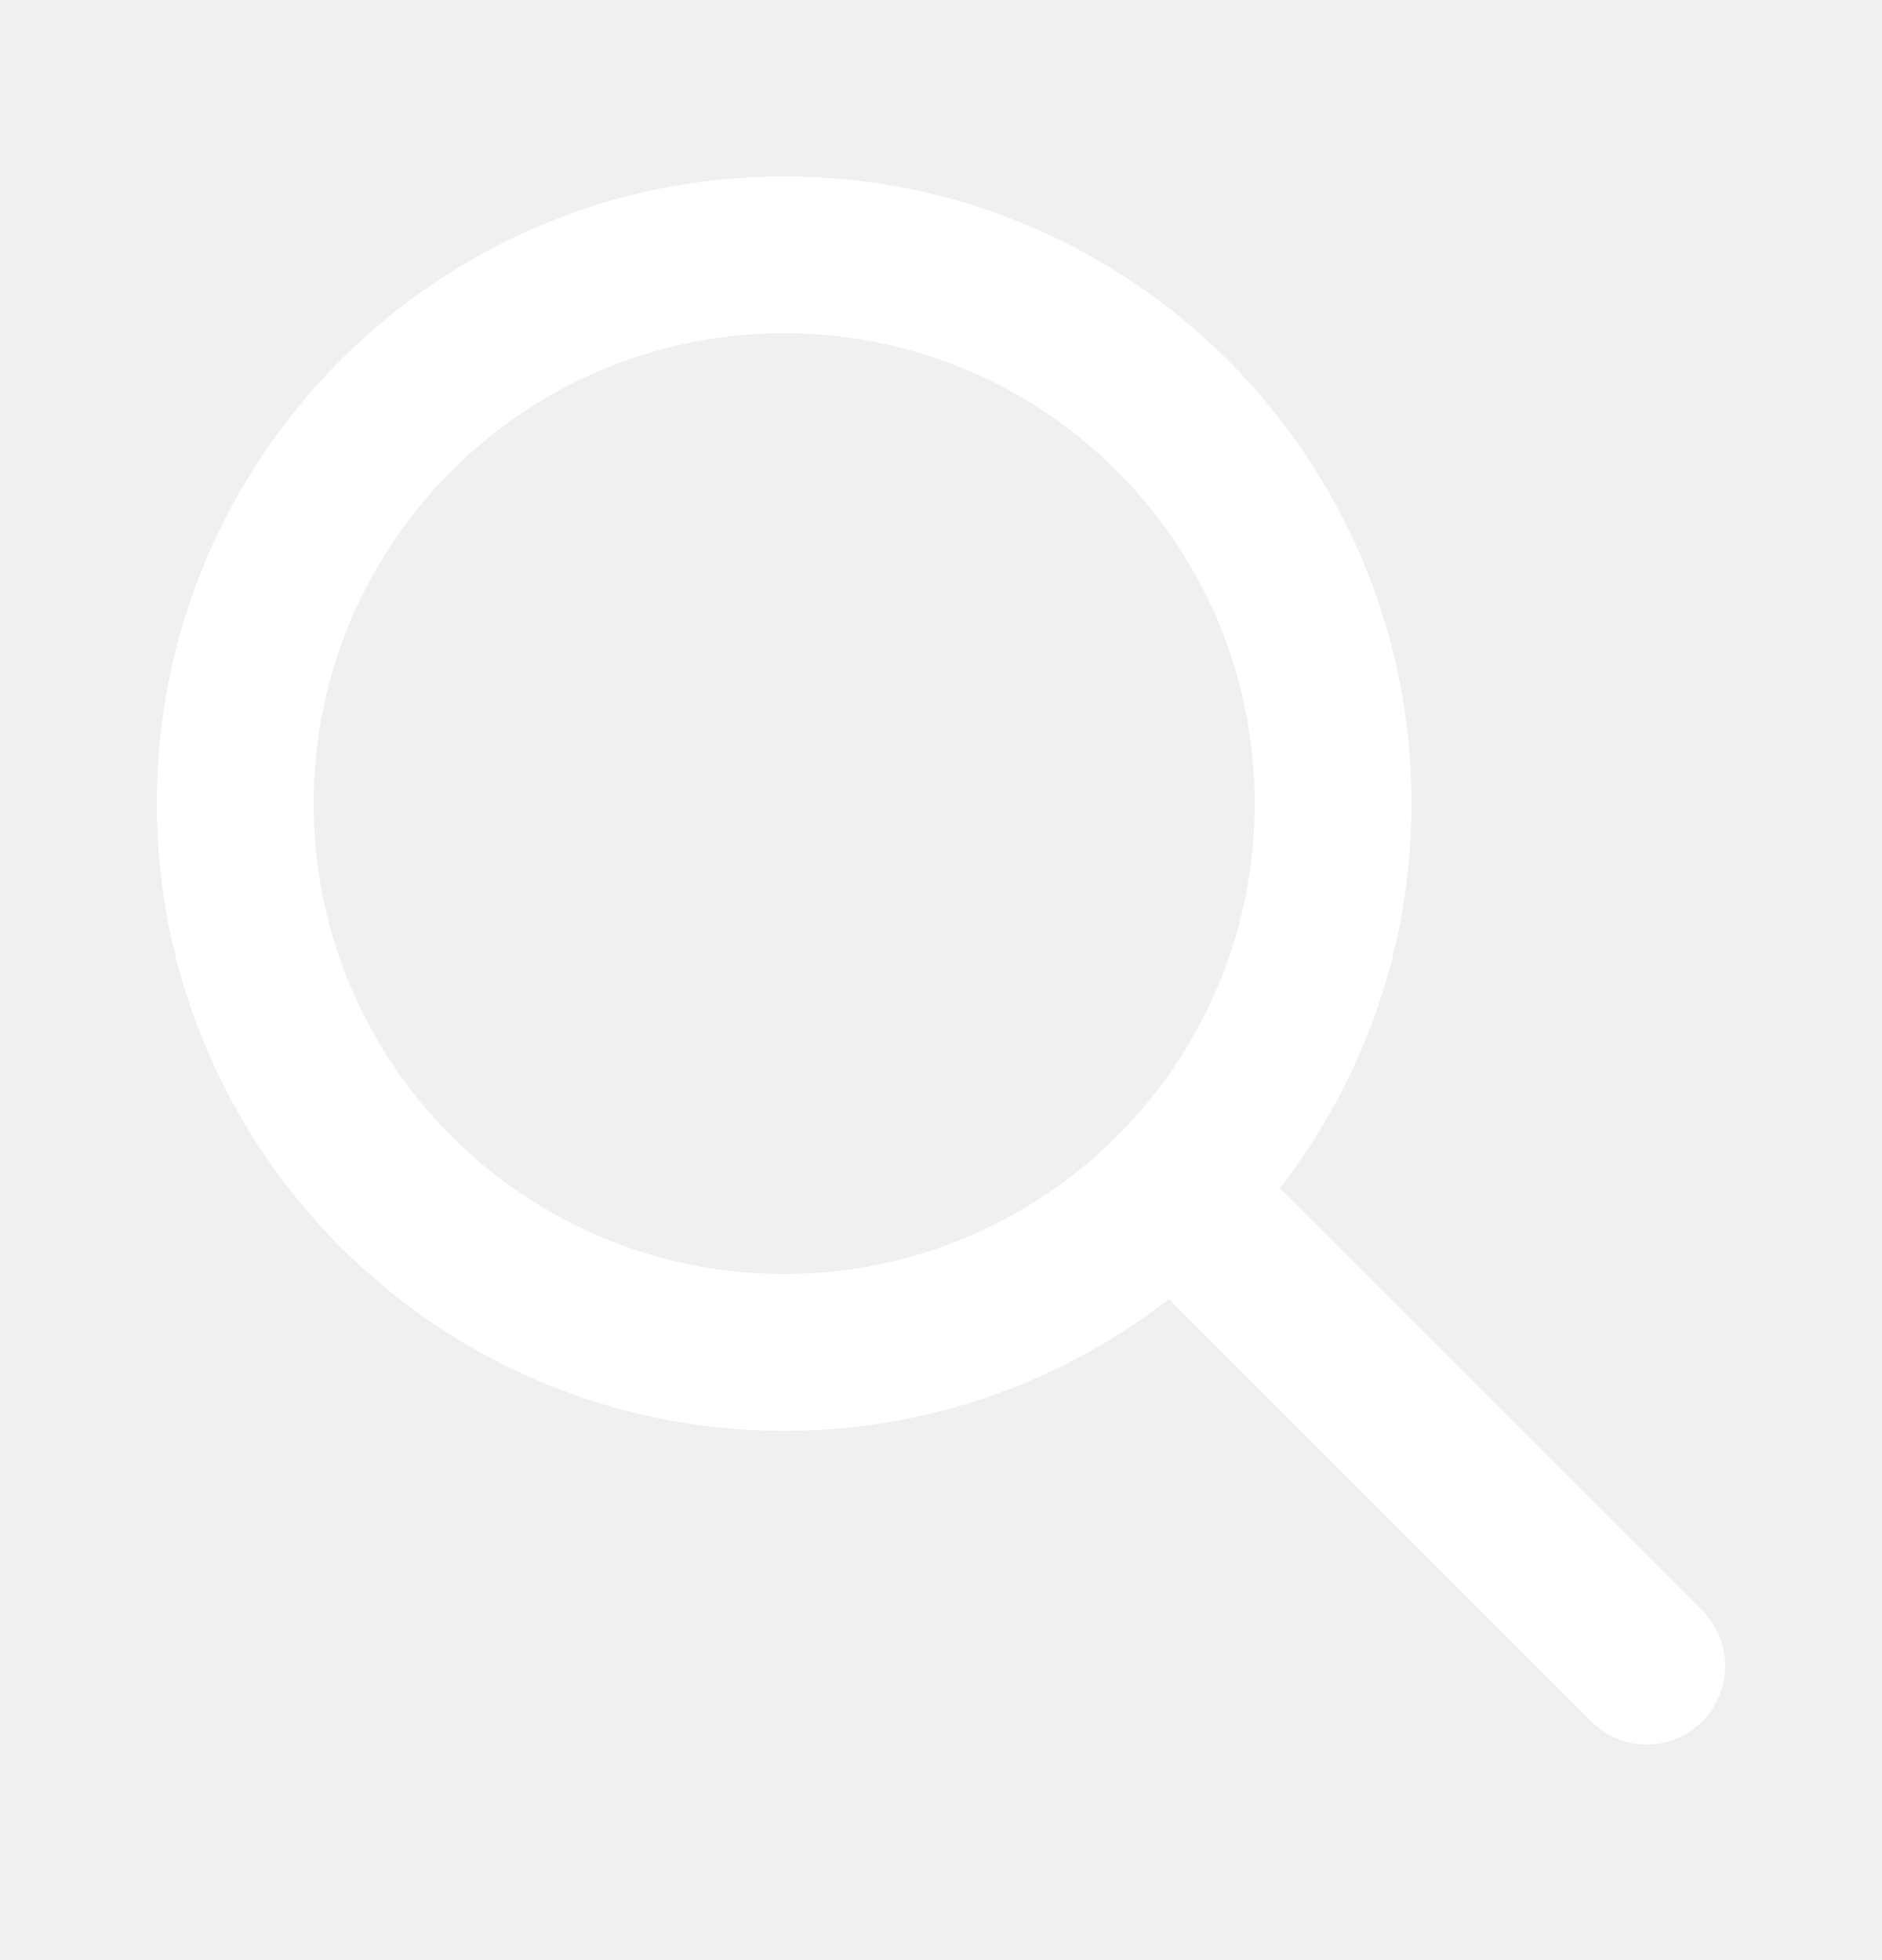
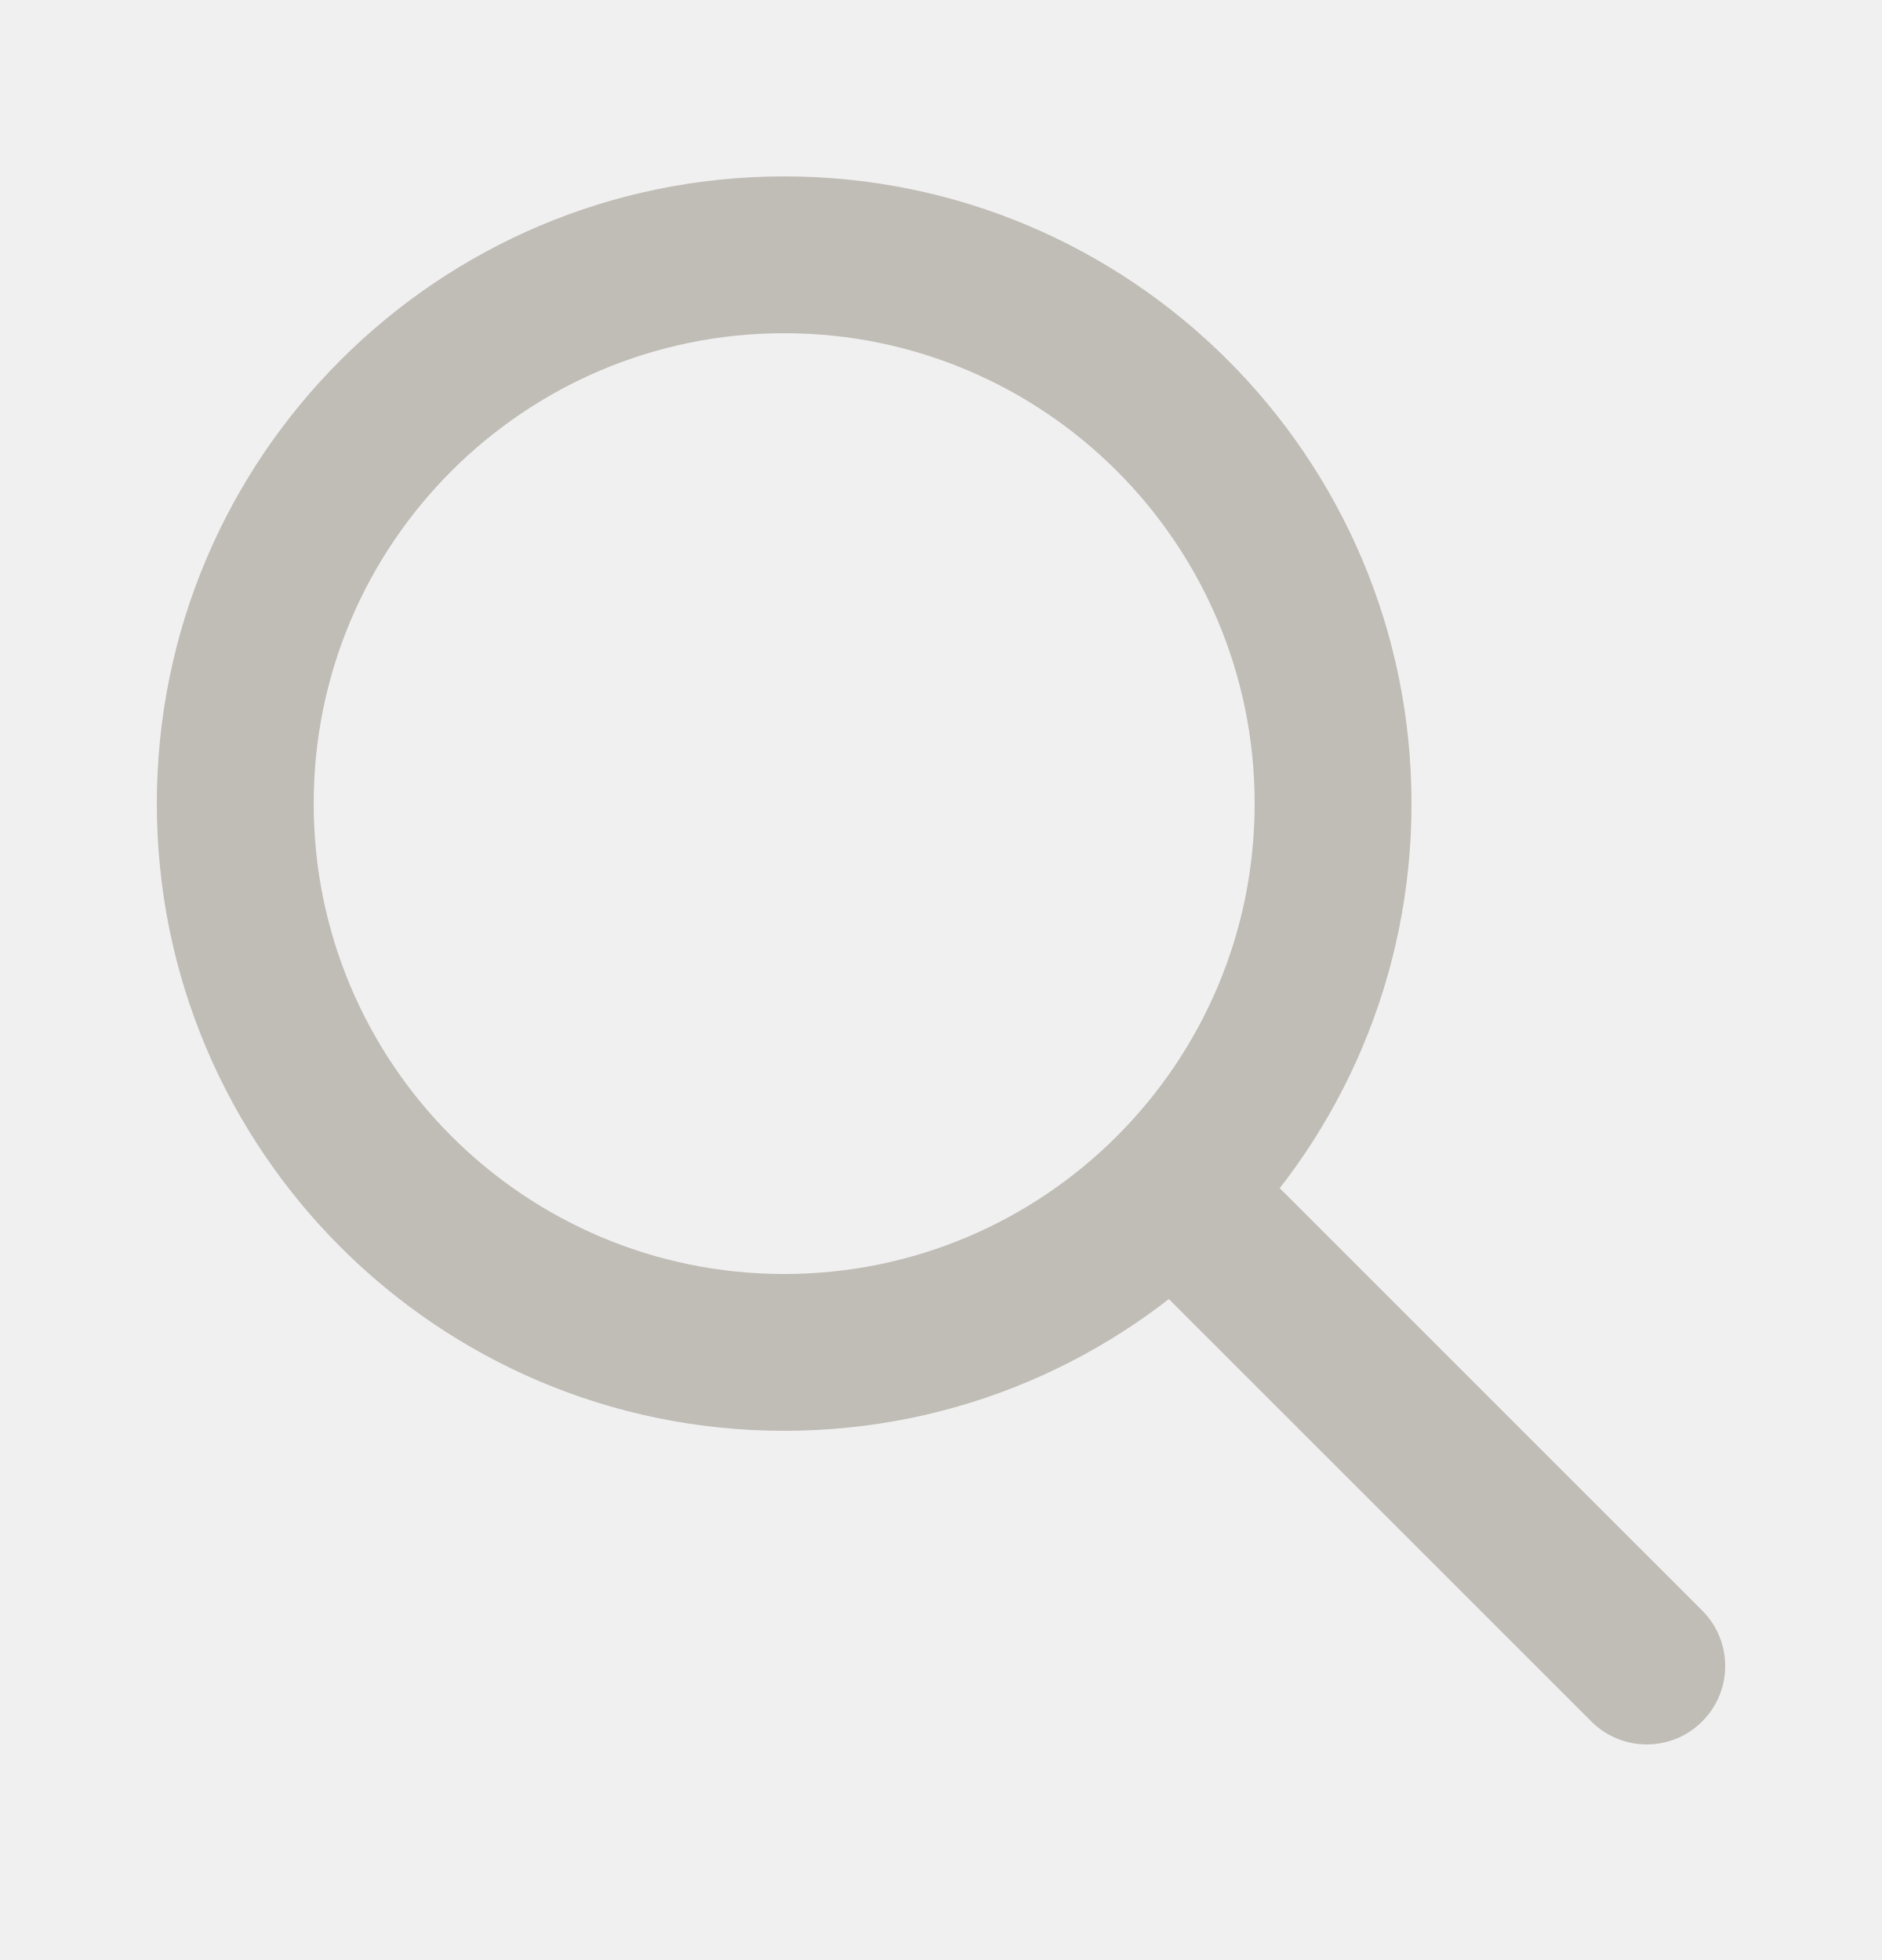
<svg xmlns="http://www.w3.org/2000/svg" width="24" height="25" viewBox="0 0 24 25" fill="none">
-   <path d="M15.707 14.543C15.317 14.152 14.684 14.152 14.293 14.543C13.903 14.933 13.903 15.567 14.293 15.957L15.707 14.543ZM20.293 21.957C20.684 22.348 21.317 22.348 21.707 21.957C22.098 21.567 22.098 20.933 21.707 20.543L20.293 21.957ZM10 16.25C6.687 16.25 4 13.564 4 10.25H2C2 14.668 5.582 18.25 10 18.25V16.25ZM4 10.25C4 6.936 6.687 4.25 10 4.25V2.25C5.582 2.25 2 5.832 2 10.25H4ZM10 4.25C13.314 4.25 16 6.936 16 10.25H18C18 5.832 14.418 2.25 10 2.25V4.25ZM16 10.25C16 13.564 13.314 16.25 10 16.25V18.25C14.418 18.25 18 14.668 18 10.25H16ZM14.293 15.957L20.293 21.957L21.707 20.543L15.707 14.543L14.293 15.957Z" fill="white" />
+   <path d="M15.707 14.543C15.317 14.152 14.684 14.152 14.293 14.543C13.903 14.933 13.903 15.567 14.293 15.957L15.707 14.543ZM20.293 21.957C20.684 22.348 21.317 22.348 21.707 21.957C22.098 21.567 22.098 20.933 21.707 20.543L20.293 21.957ZM10 16.25C6.687 16.25 4 13.564 4 10.25H2C2 14.668 5.582 18.25 10 18.25V16.25ZM4 10.25C4 6.936 6.687 4.25 10 4.25V2.25C5.582 2.25 2 5.832 2 10.25H4ZM10 4.25C13.314 4.25 16 6.936 16 10.25H18C18 5.832 14.418 2.25 10 2.25V4.25ZM16 10.25C16 13.564 13.314 16.25 10 16.25V18.25C14.418 18.25 18 14.668 18 10.25H16ZM14.293 15.957L20.293 21.957L21.707 20.543L15.707 14.543L14.293 15.957Z" fill="#C0BCB6" />
</svg>
